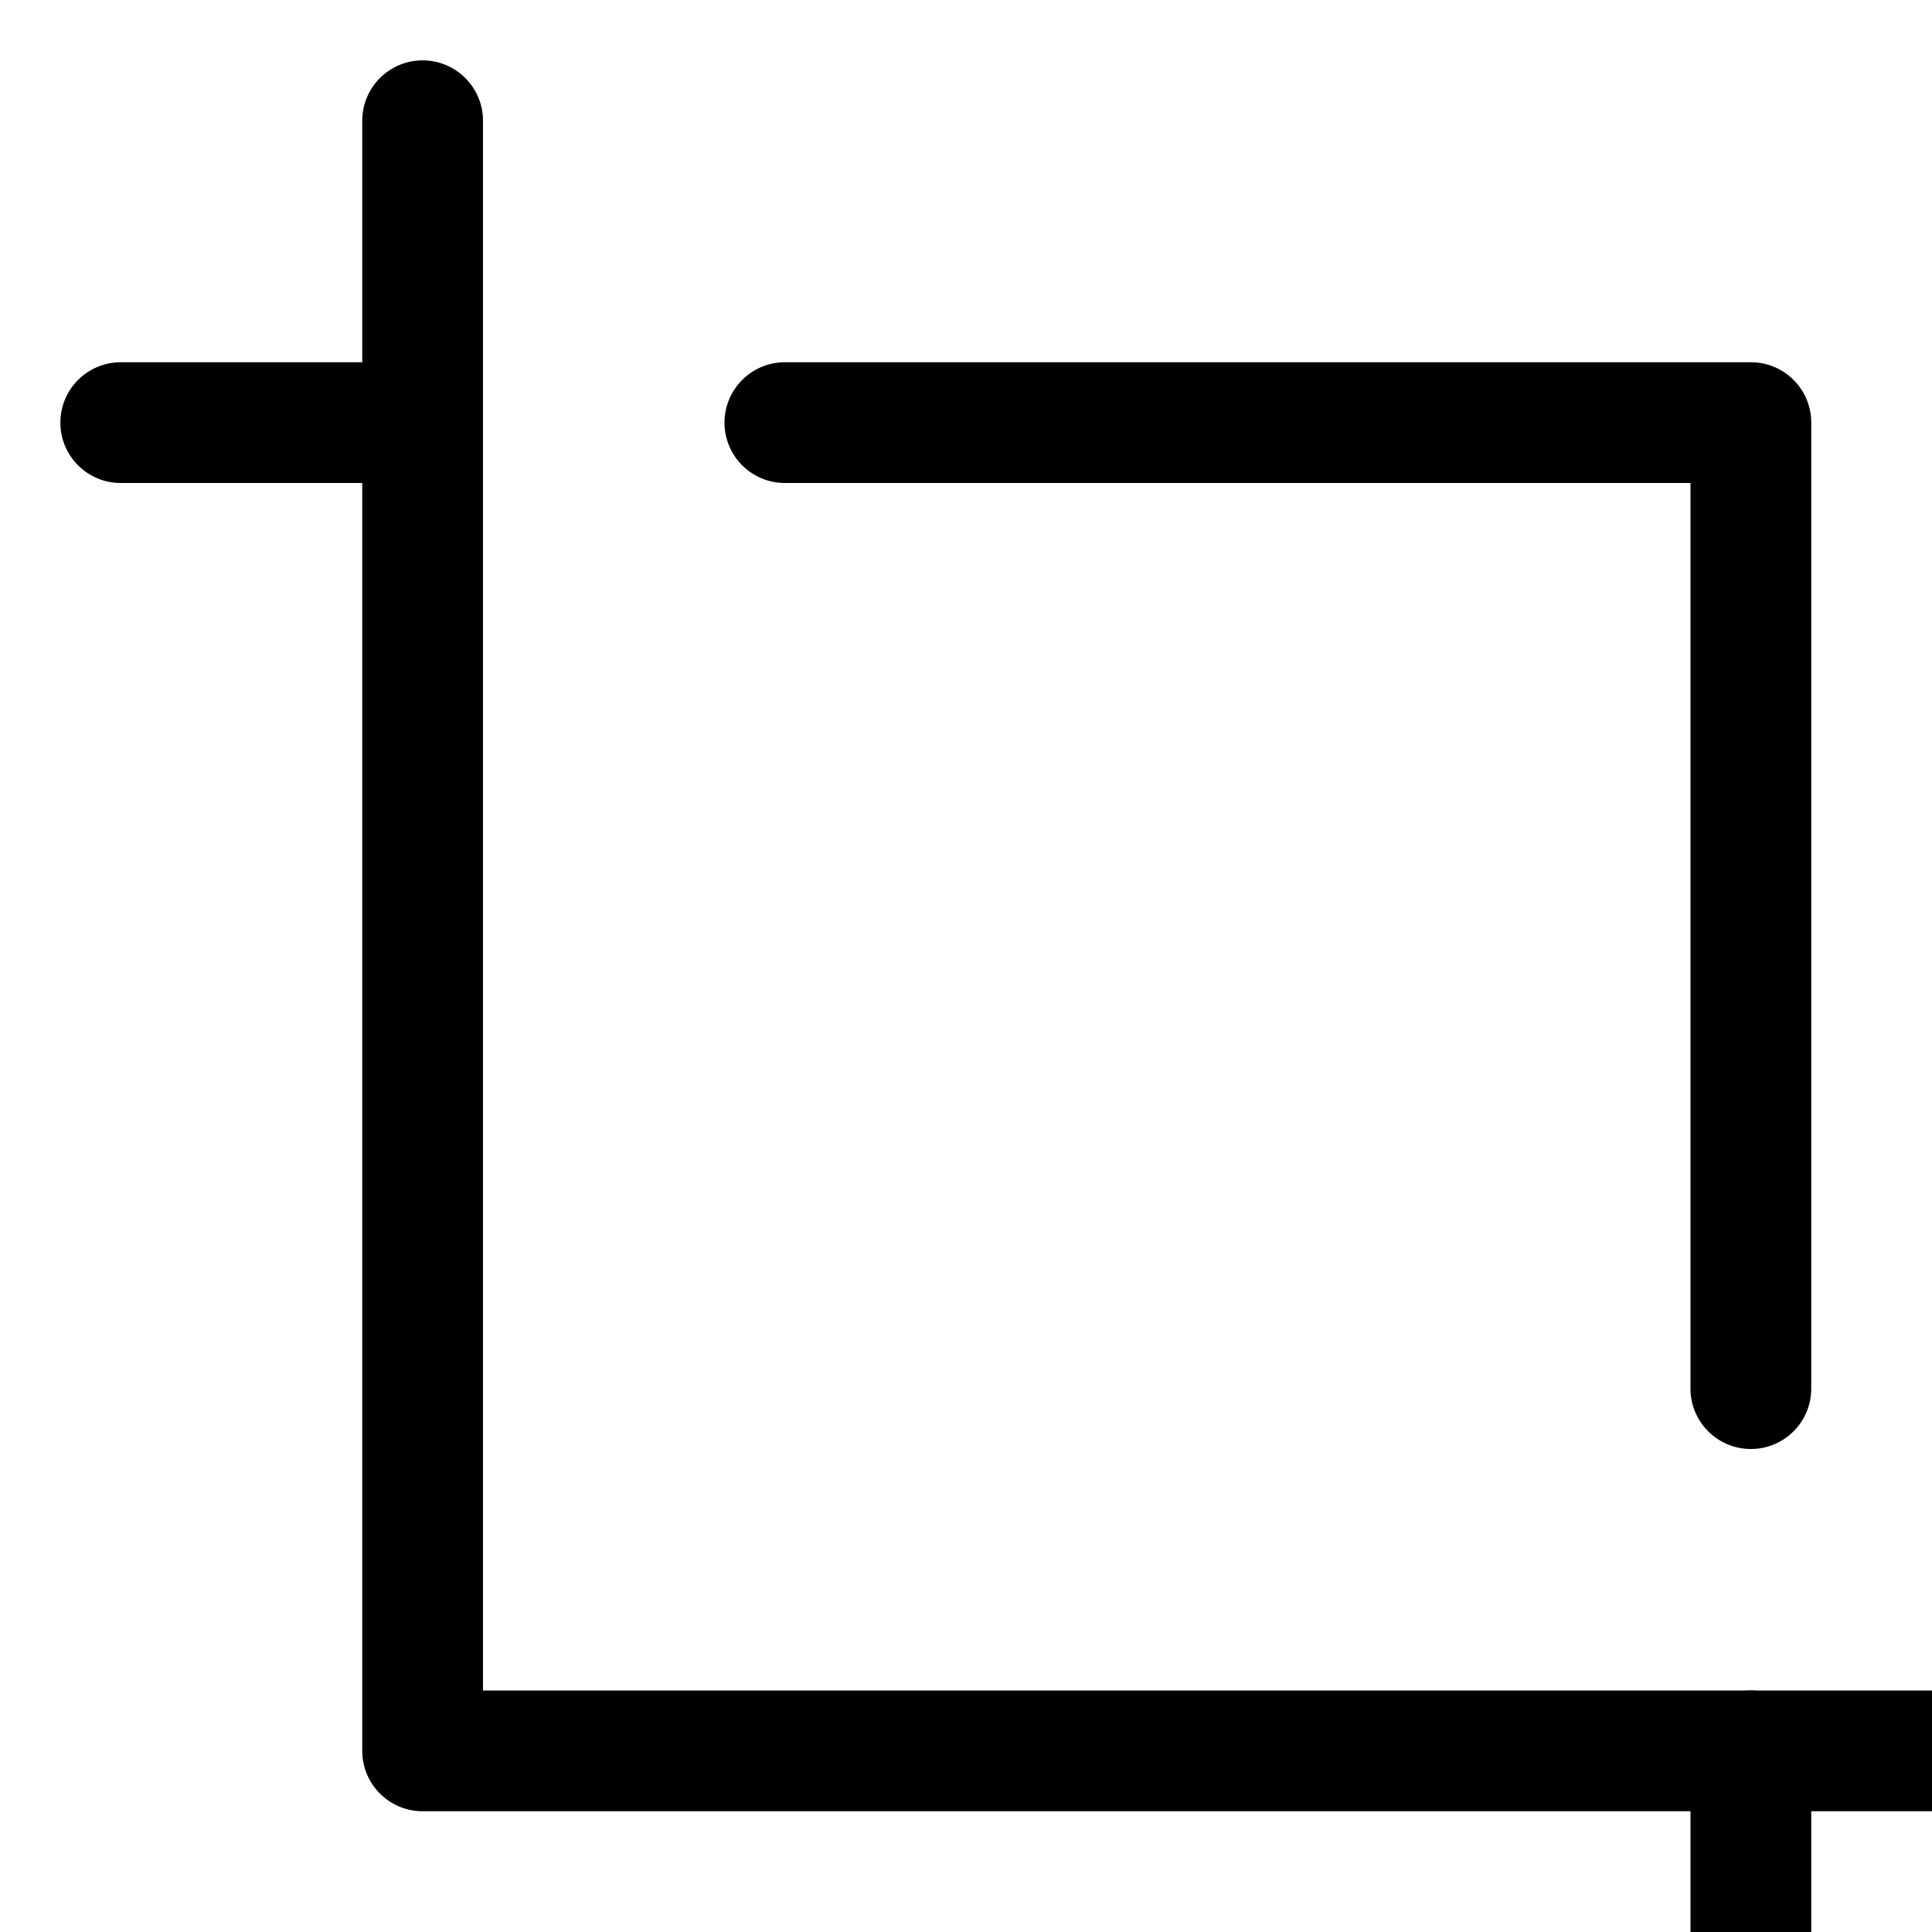
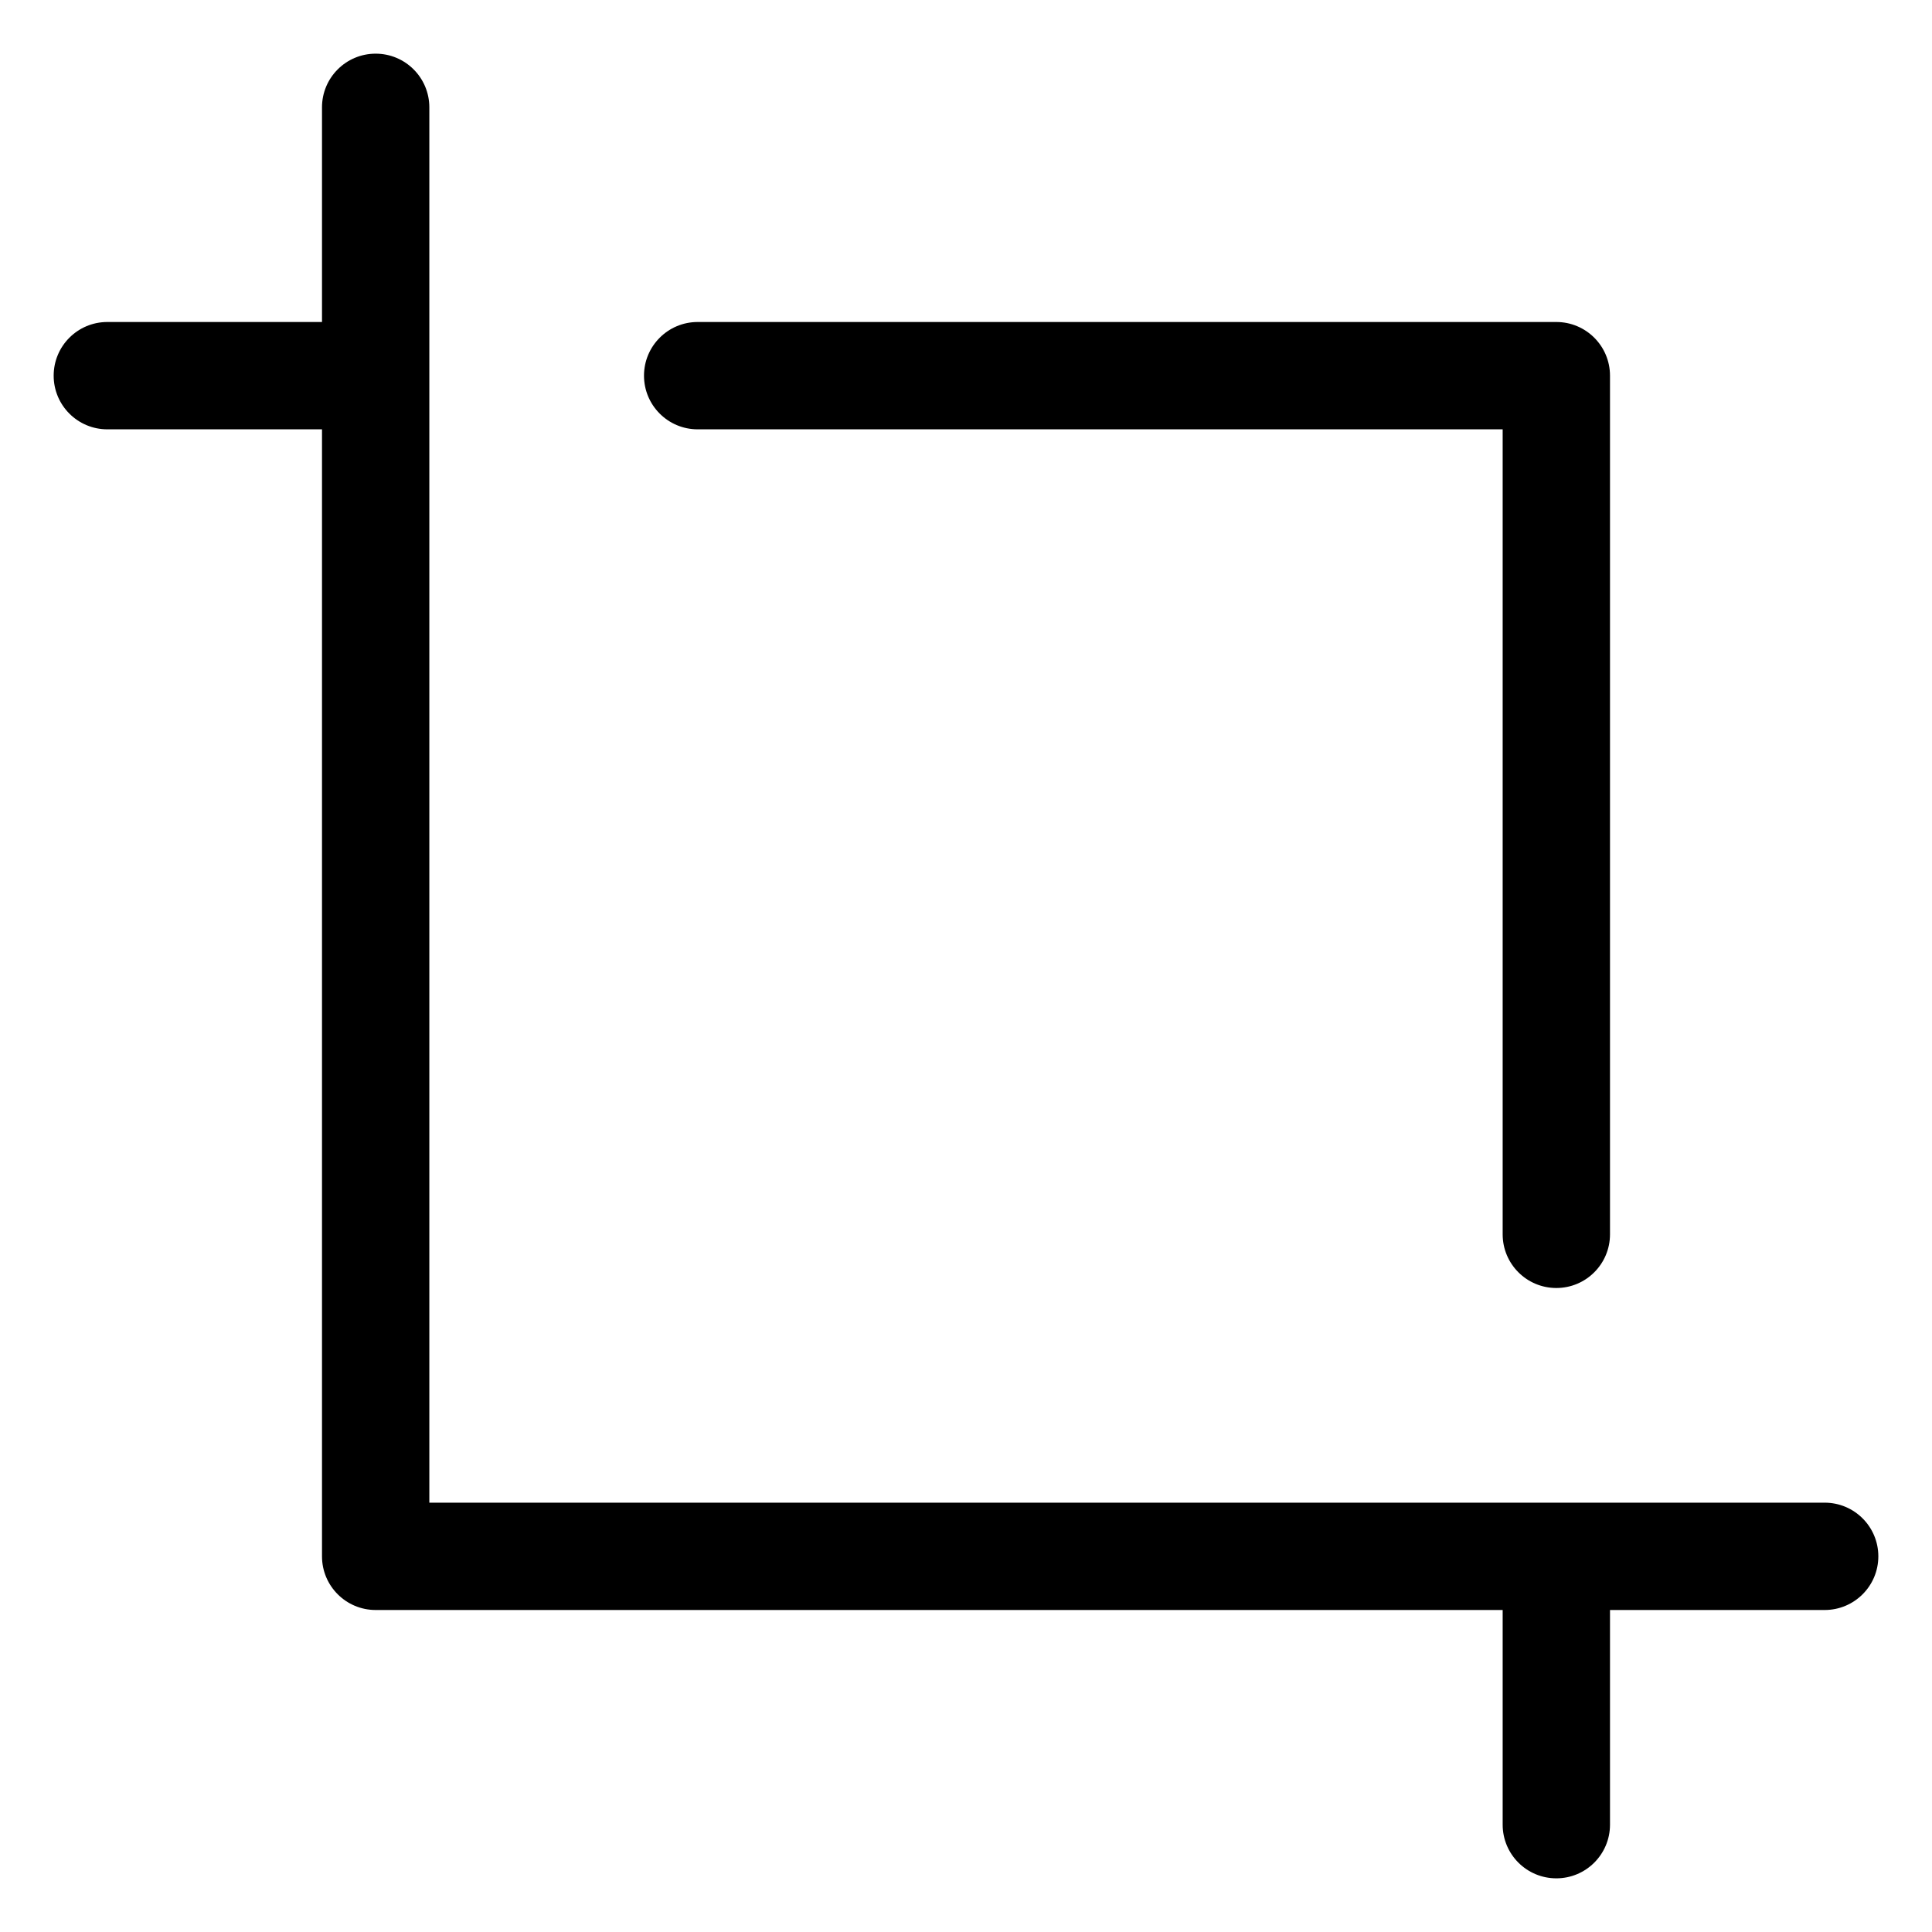
- <svg xmlns="http://www.w3.org/2000/svg" width="1em" height="1em" viewBox="0 0 16 16" class="bi bi-crop" fill="currentColor">
-   <path fill-rule="evenodd" d="M3.5.5A.5.5 0 0 1 4 1v13h13a.5.5 0 0 1 0 1H3.5a.5.5 0 0 1-.5-.5V1a.5.5 0 0 1 .5-.5z" />
-   <path fill-rule="evenodd" d="M.5 3.5A.5.5 0 0 1 1 3h2.5a.5.5 0 0 1 0 1H1a.5.5 0 0 1-.5-.5zm5.5 0a.5.5 0 0 1 .5-.5h8a.5.5 0 0 1 .5.5v8a.5.5 0 0 1-1 0V4H6.5a.5.5 0 0 1-.5-.5zM14.5 14a.5.5 0 0 1 .5.5V17a.5.5 0 0 1-1 0v-2.5a.5.5 0 0 1 .5-.5z" />
+ <svg xmlns="http://www.w3.org/2000/svg" width="1.125em" height="1.125em" viewBox="0 0 18 18" class="bi bi-crop" fill="currentColor">
+   <path fill-rule="evenodd" d="M3.5.5A.5.5 0 0 1 4 1v13h13a.5.5 0 0 1 0 1h-2v2a.5.5 0 0 1-1 0v-2H3.5a.5.5 0 0 1-.5-.5V4H1a.5.5 0 0 1 0-1h2V1a.5.5 0 0 1 .5-.5zm2.5 3a.5.5 0 0 1 .5-.5h8a.5.5 0 0 1 .5.5v8a.5.5 0 0 1-1 0V4H6.5a.5.5 0 0 1-.5-.5z" />
</svg>
